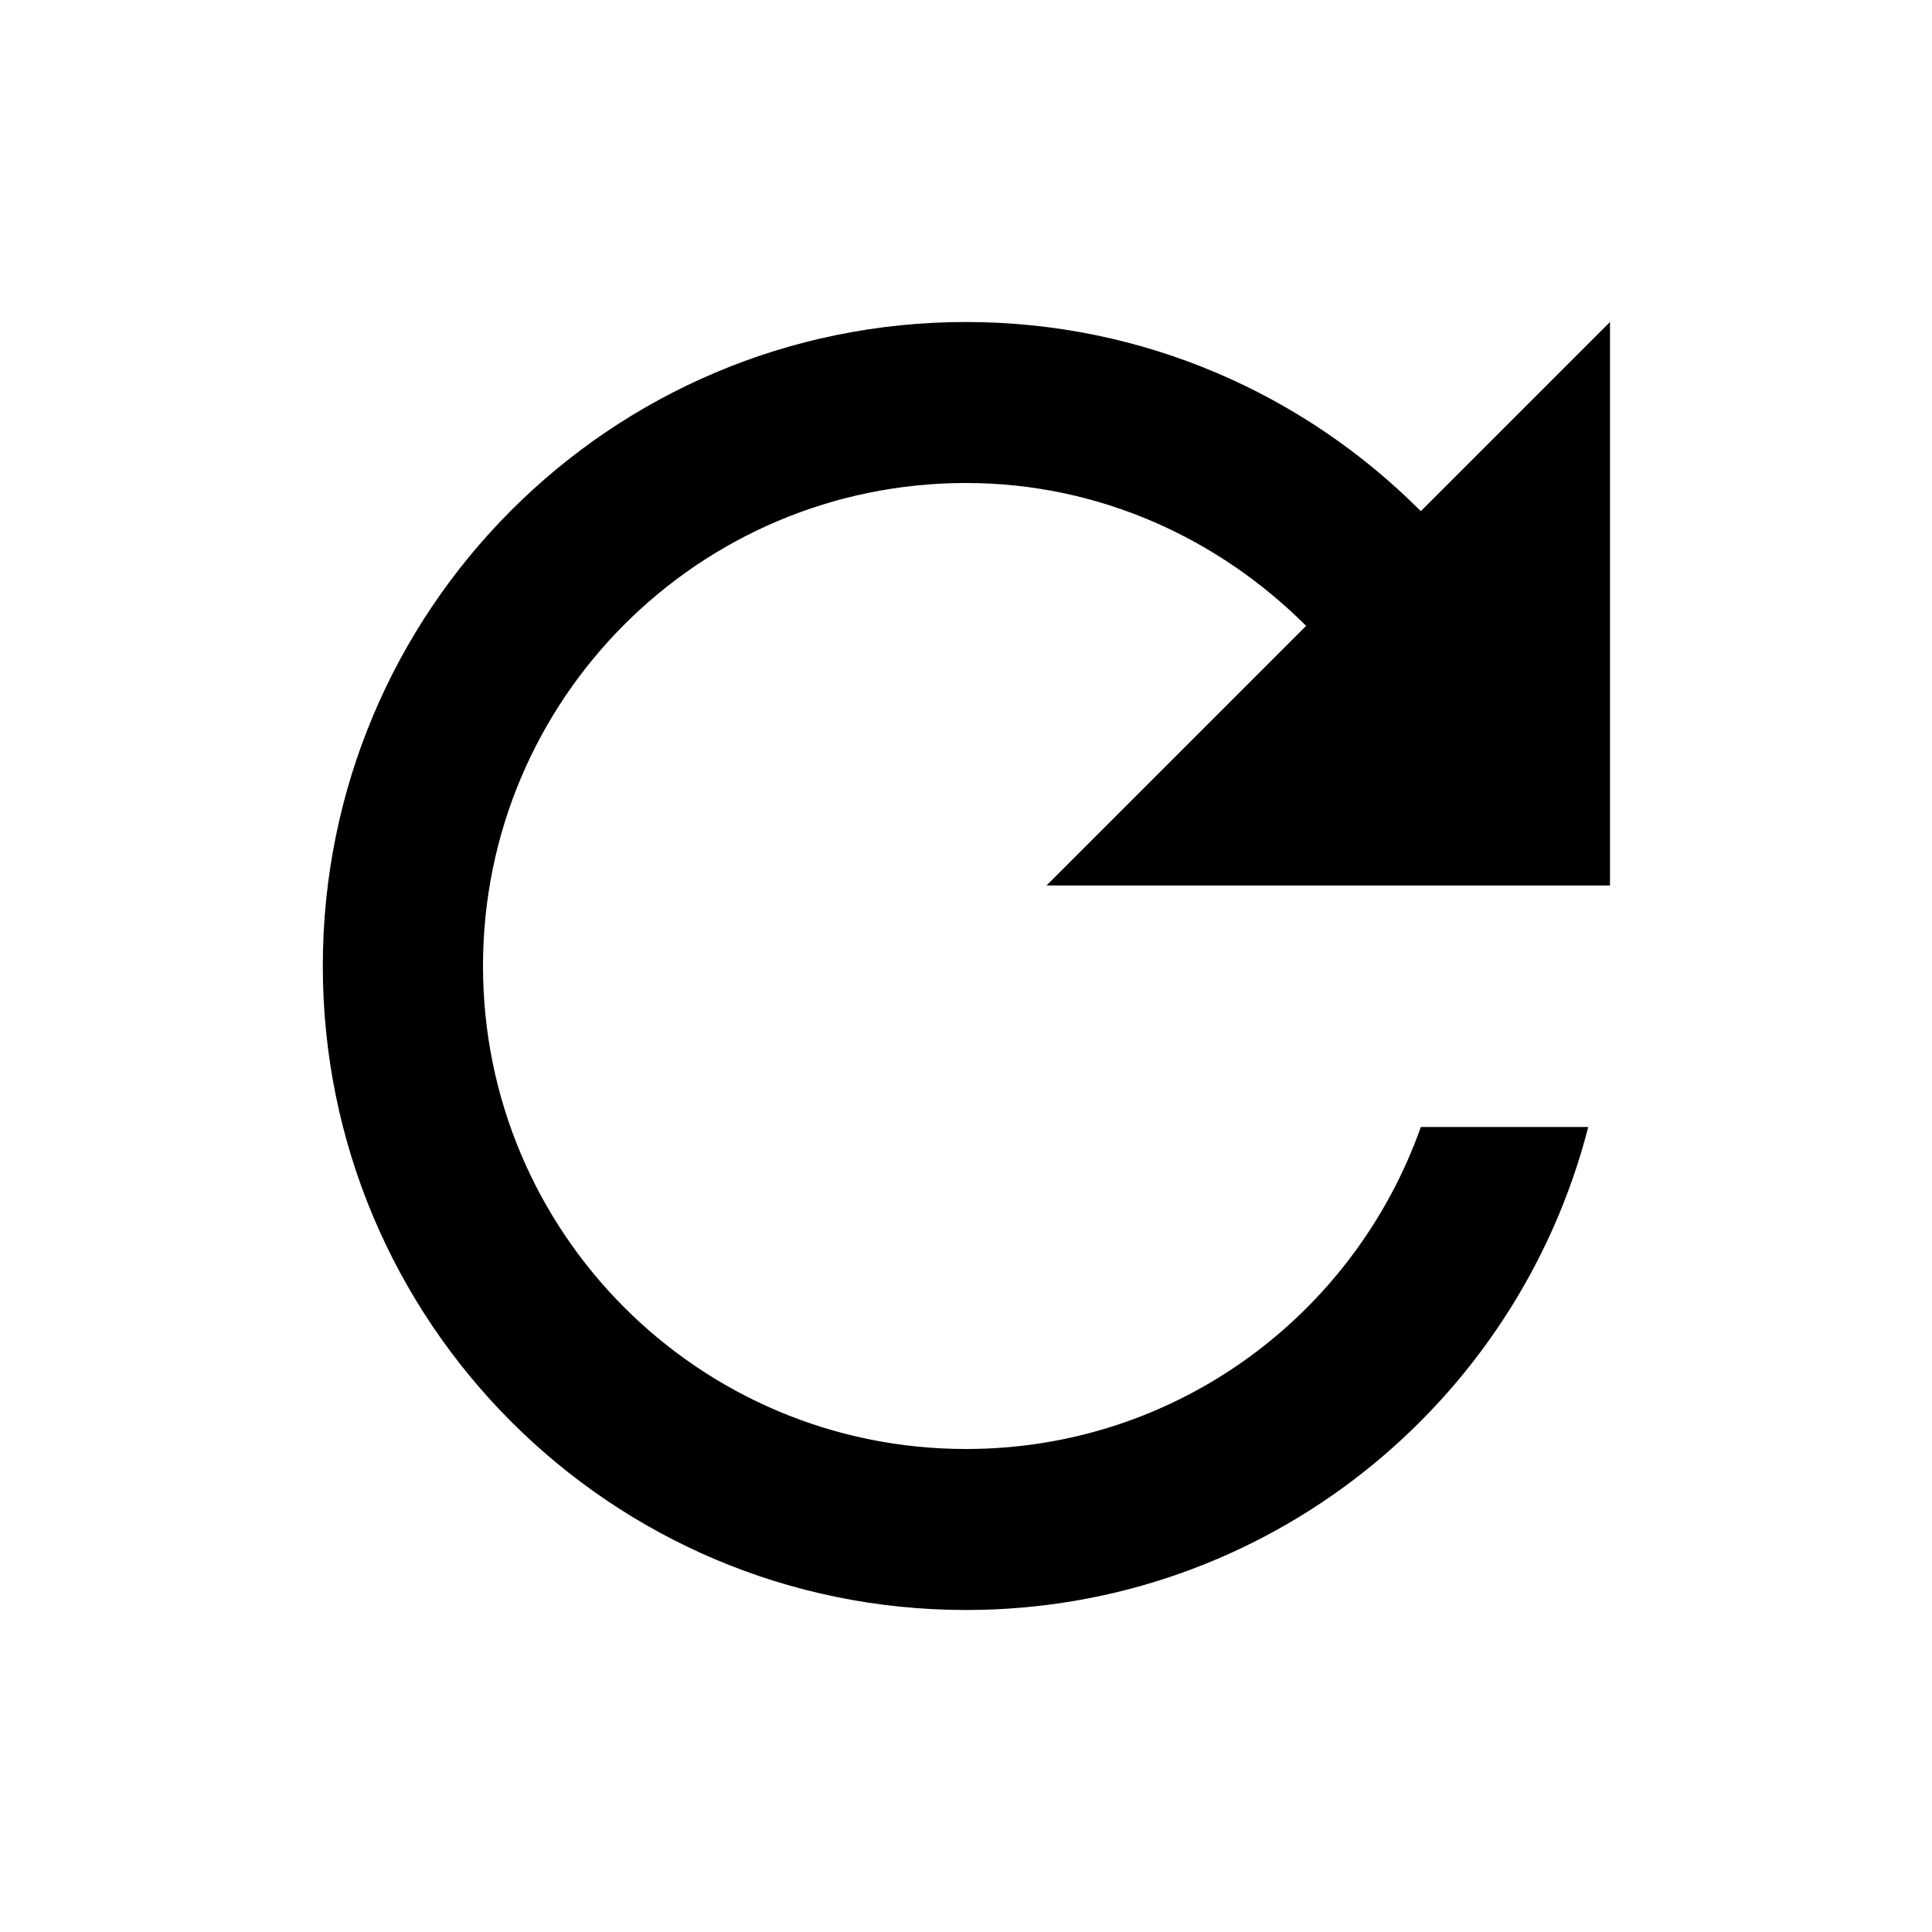
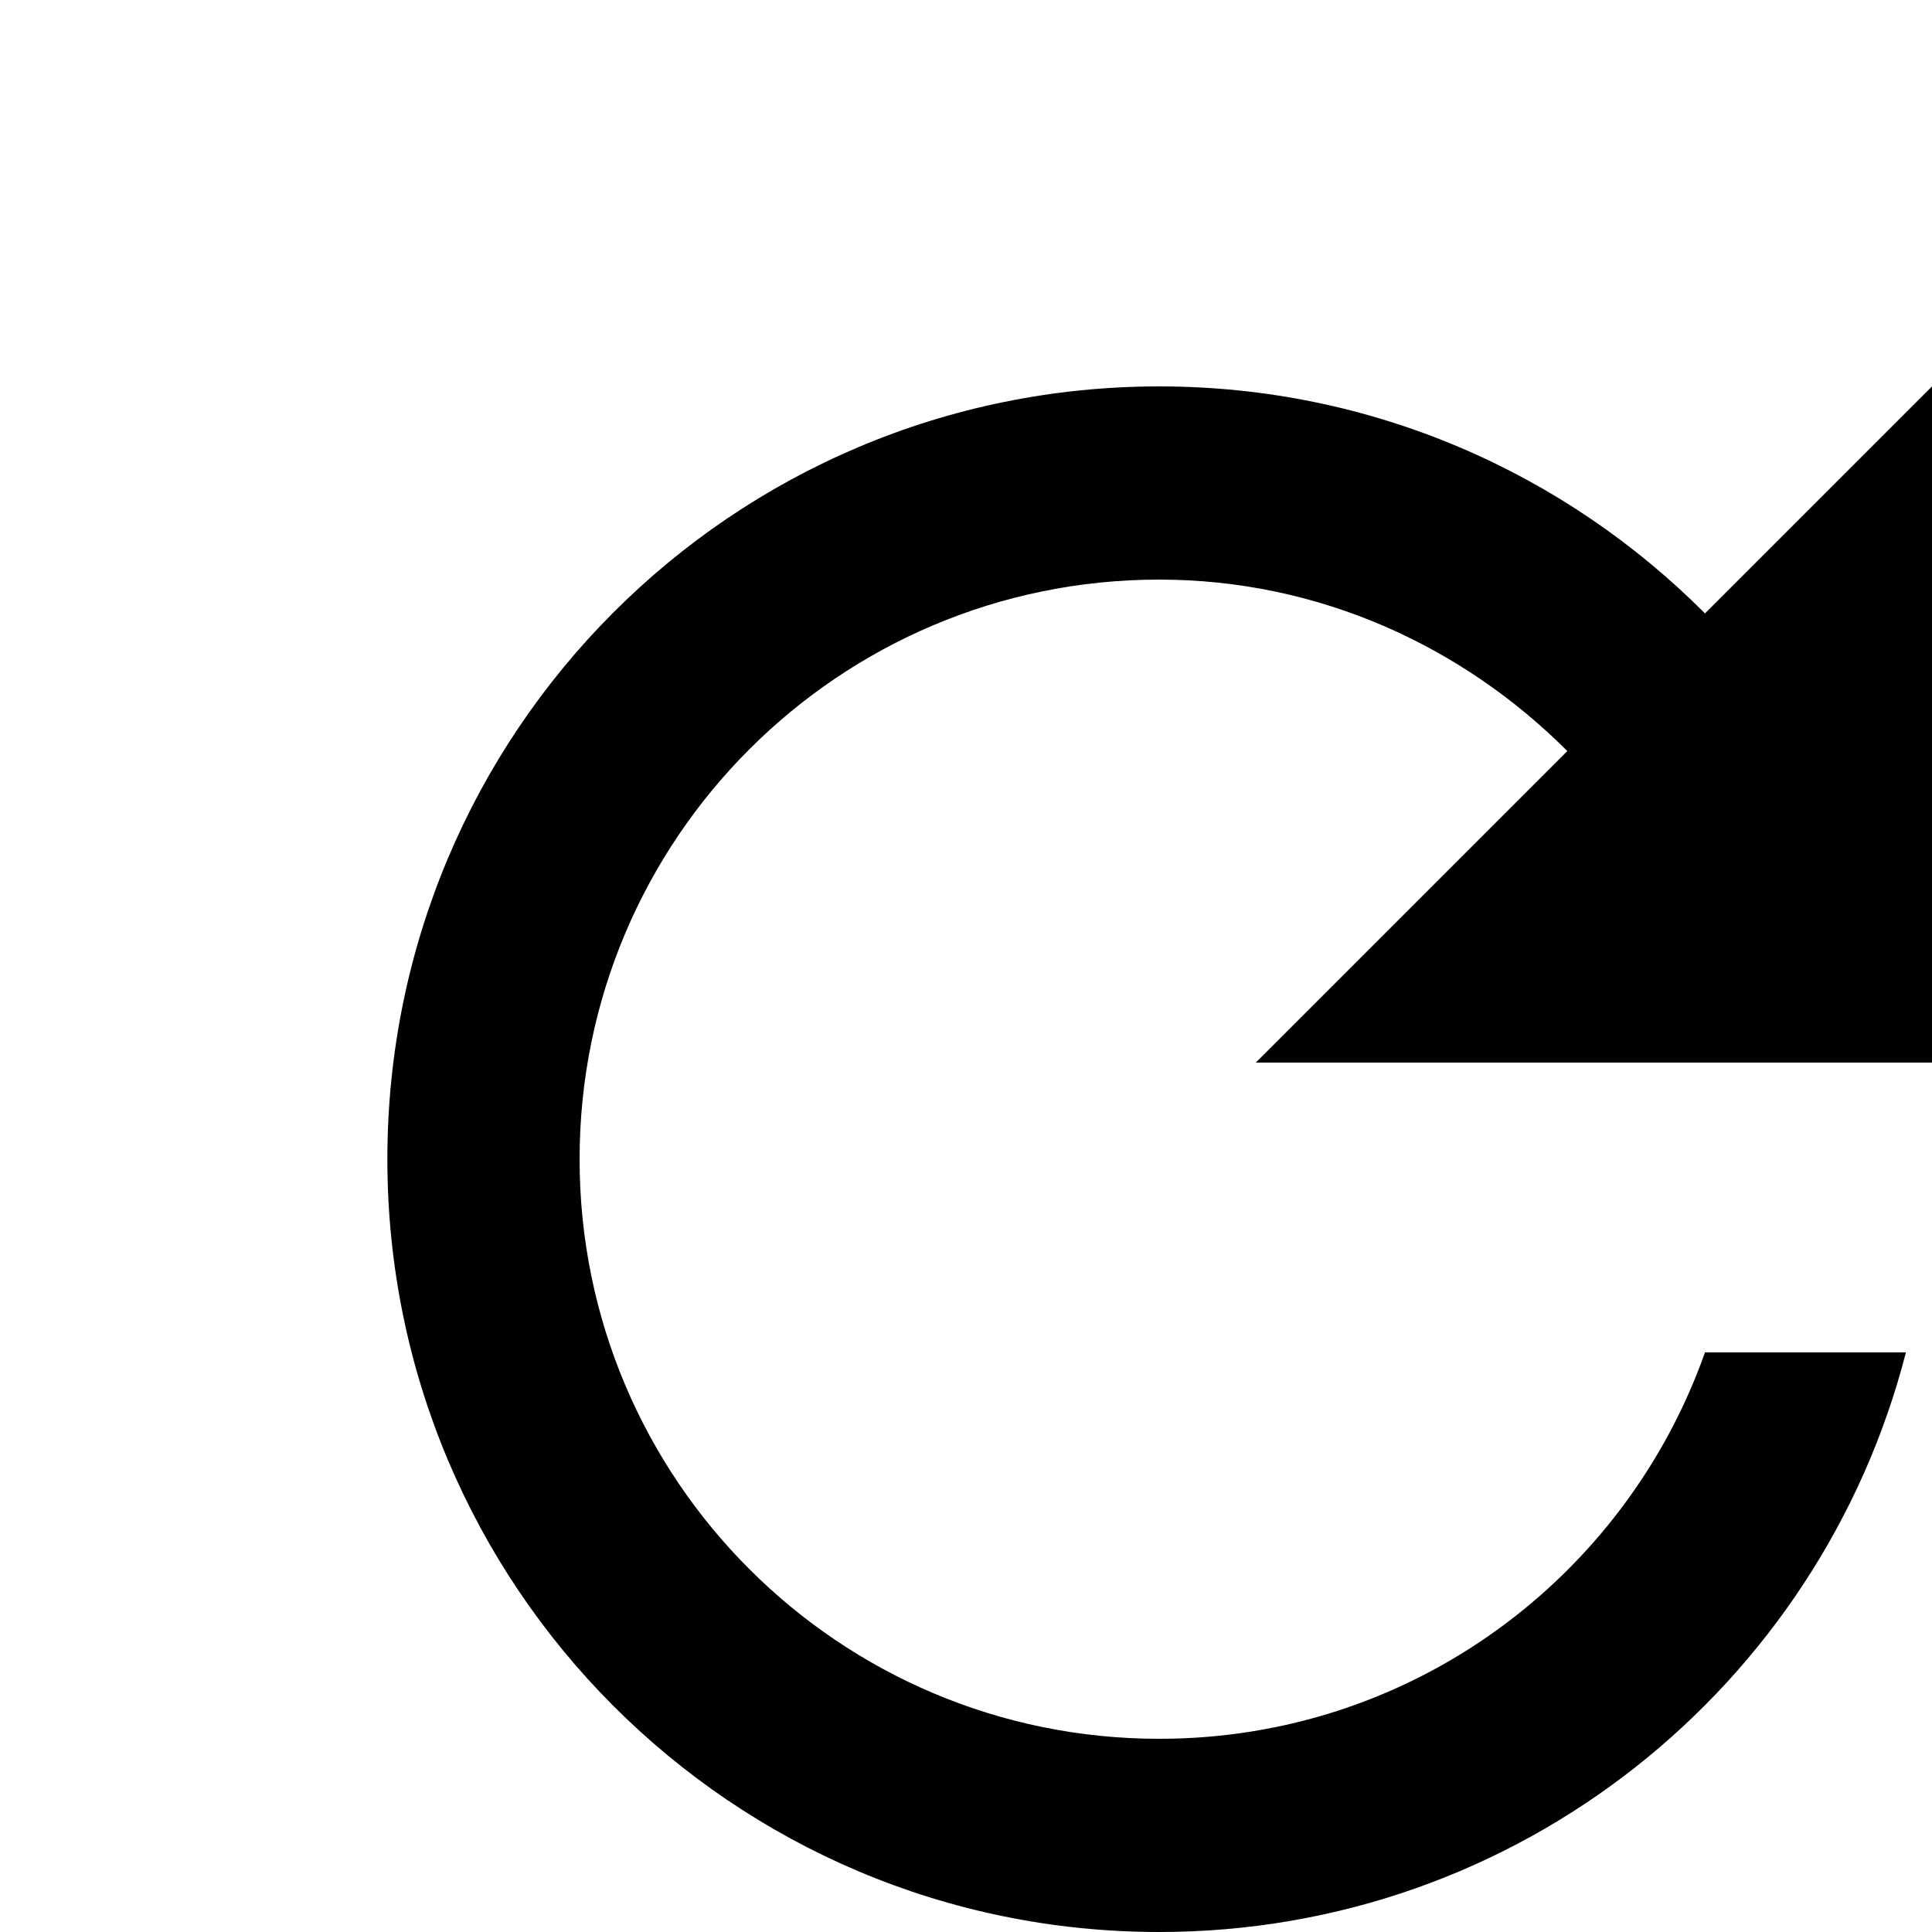
- <svg xmlns="http://www.w3.org/2000/svg" width="16" height="16" viewBox="0 0 48 48">
+ <svg xmlns="http://www.w3.org/2000/svg" width="16" height="16" viewBox="0 0 40 40">
  <path d="M35.3 12.7c-2.89-2.9-6.88-4.7-11.3-4.7-8.84 0-15.98 7.16-15.98 16s7.14 16 15.98 16c7.45 0 13.69-5.1 15.46-12h-4.16c-1.65 4.66-6.07 8-11.3 8-6.63 0-12-5.37-12-12s5.37-12 12-12c3.31 0 6.28 1.38 8.45 3.55l-6.45 6.45h14v-14l-4.7 4.7z" />
  <path d="M0 0h48v48h-48z" fill="none" />
</svg>
